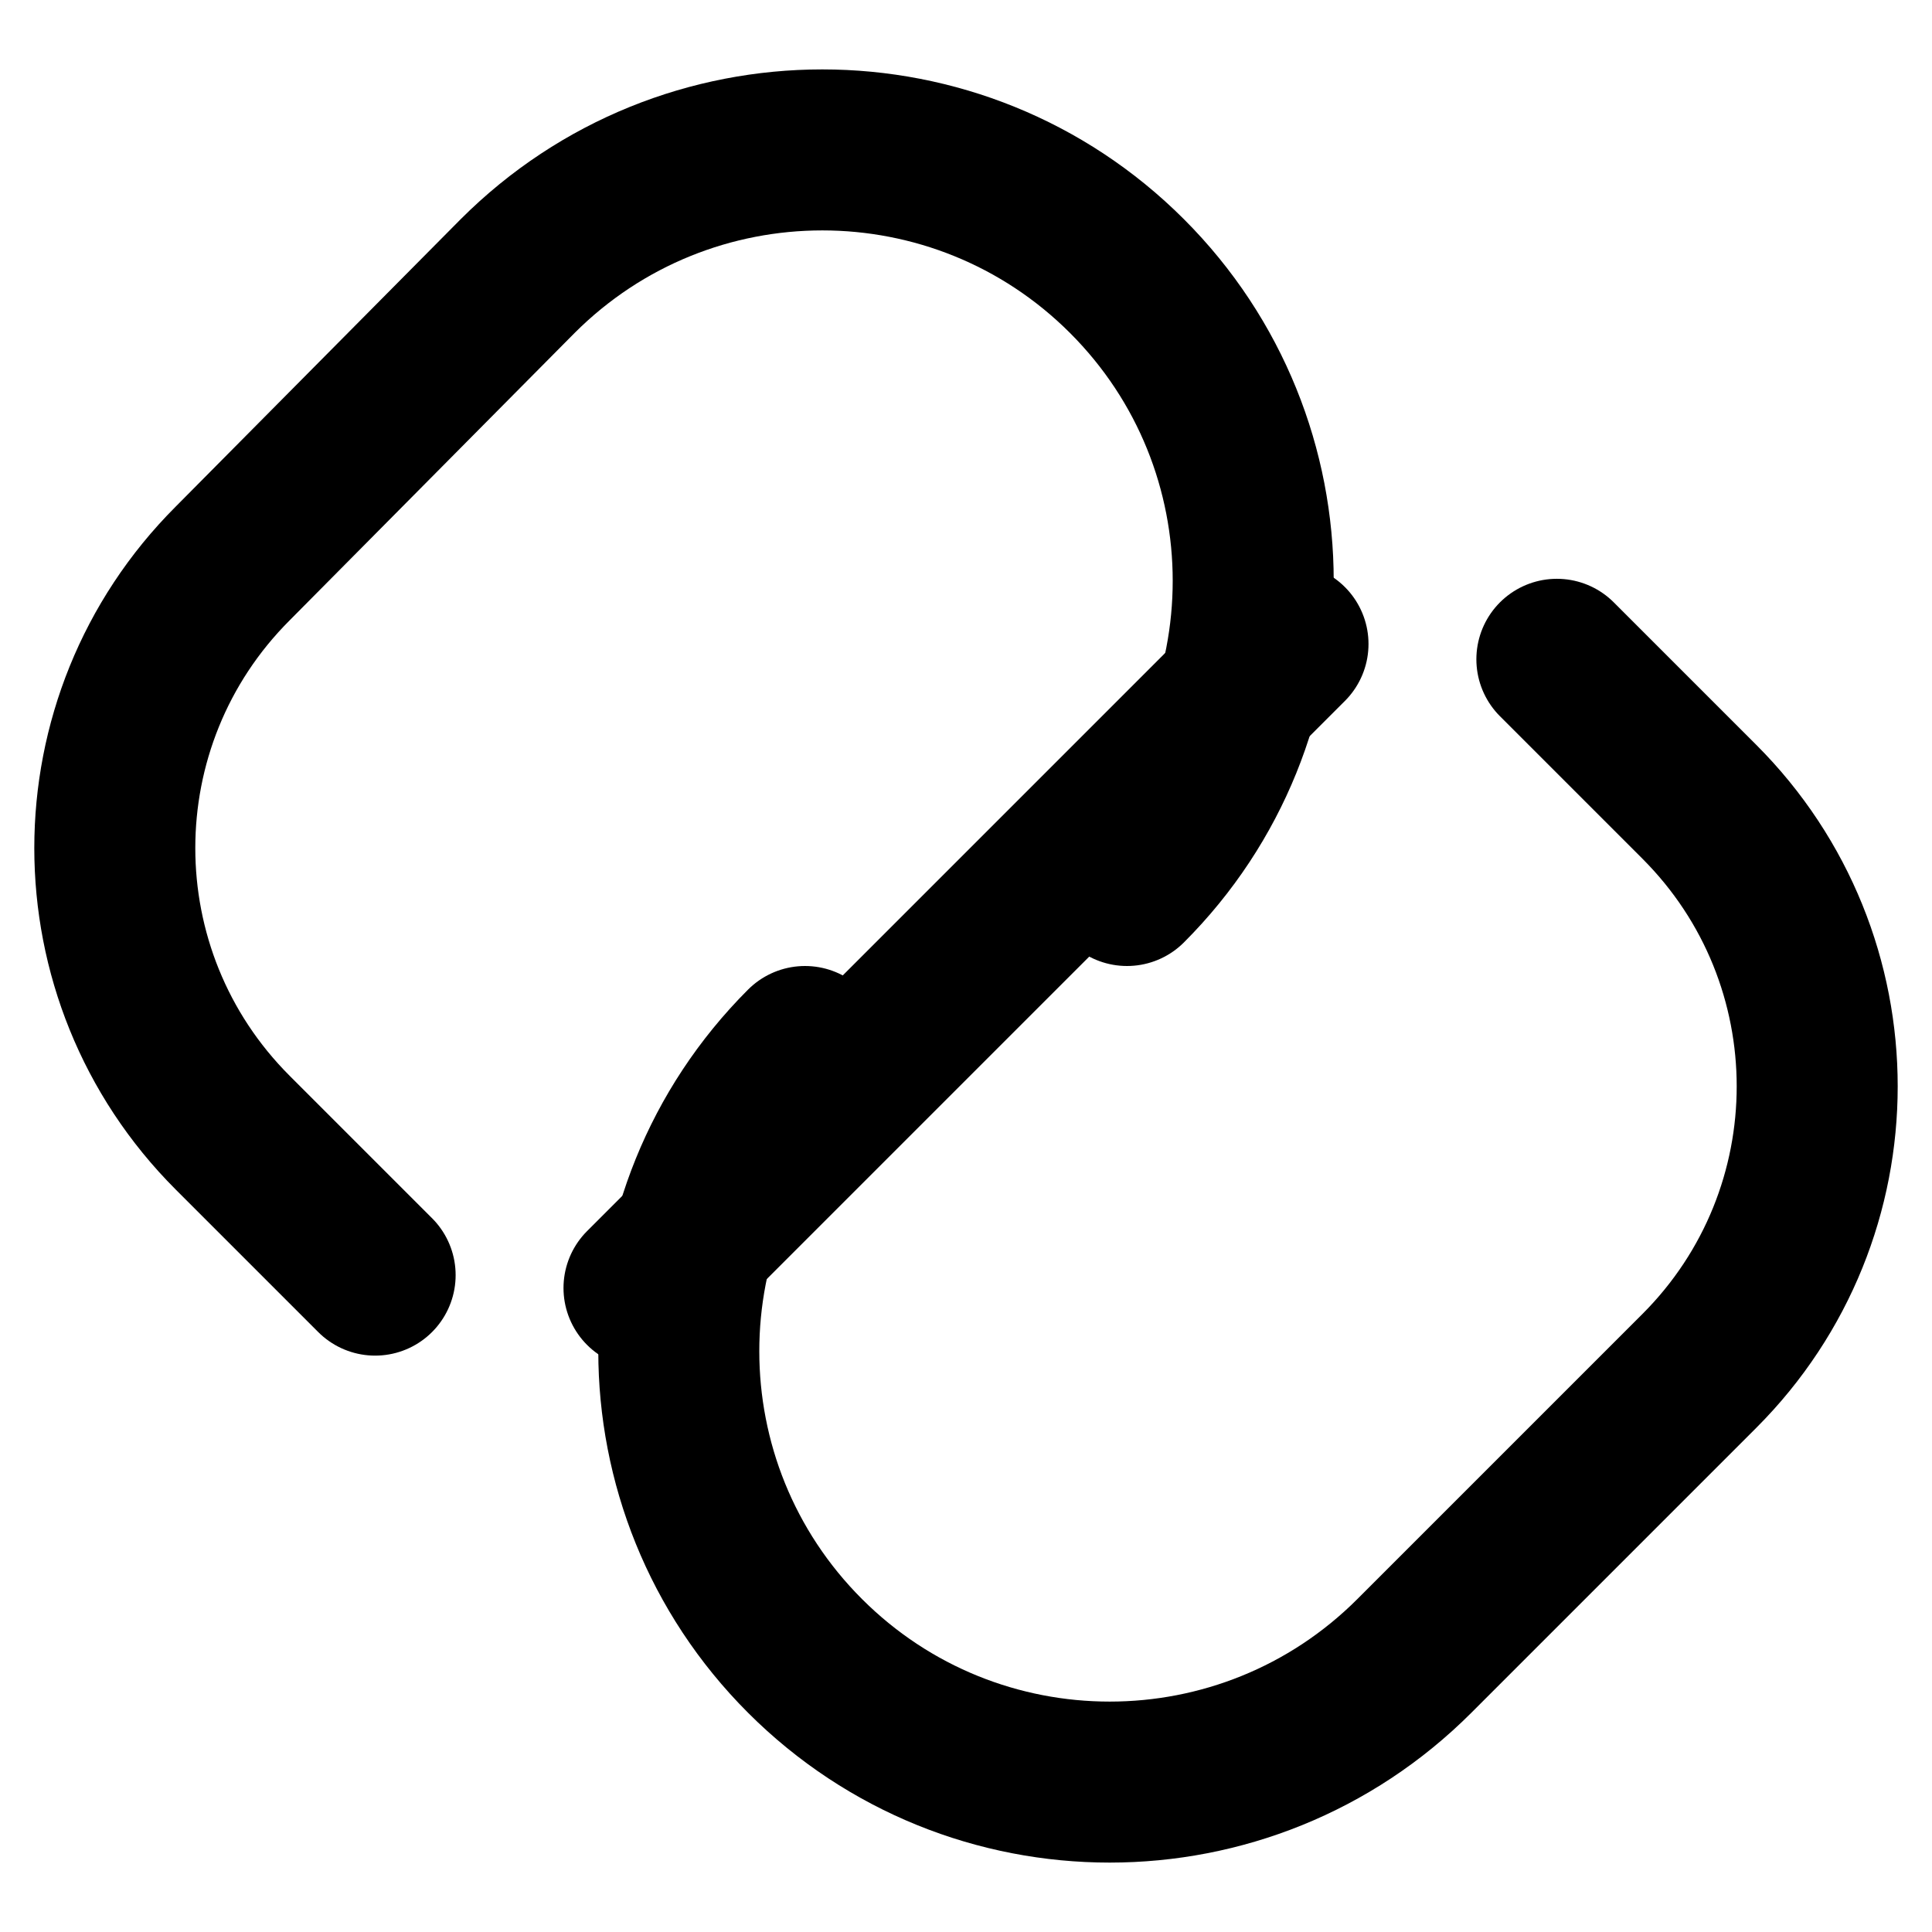
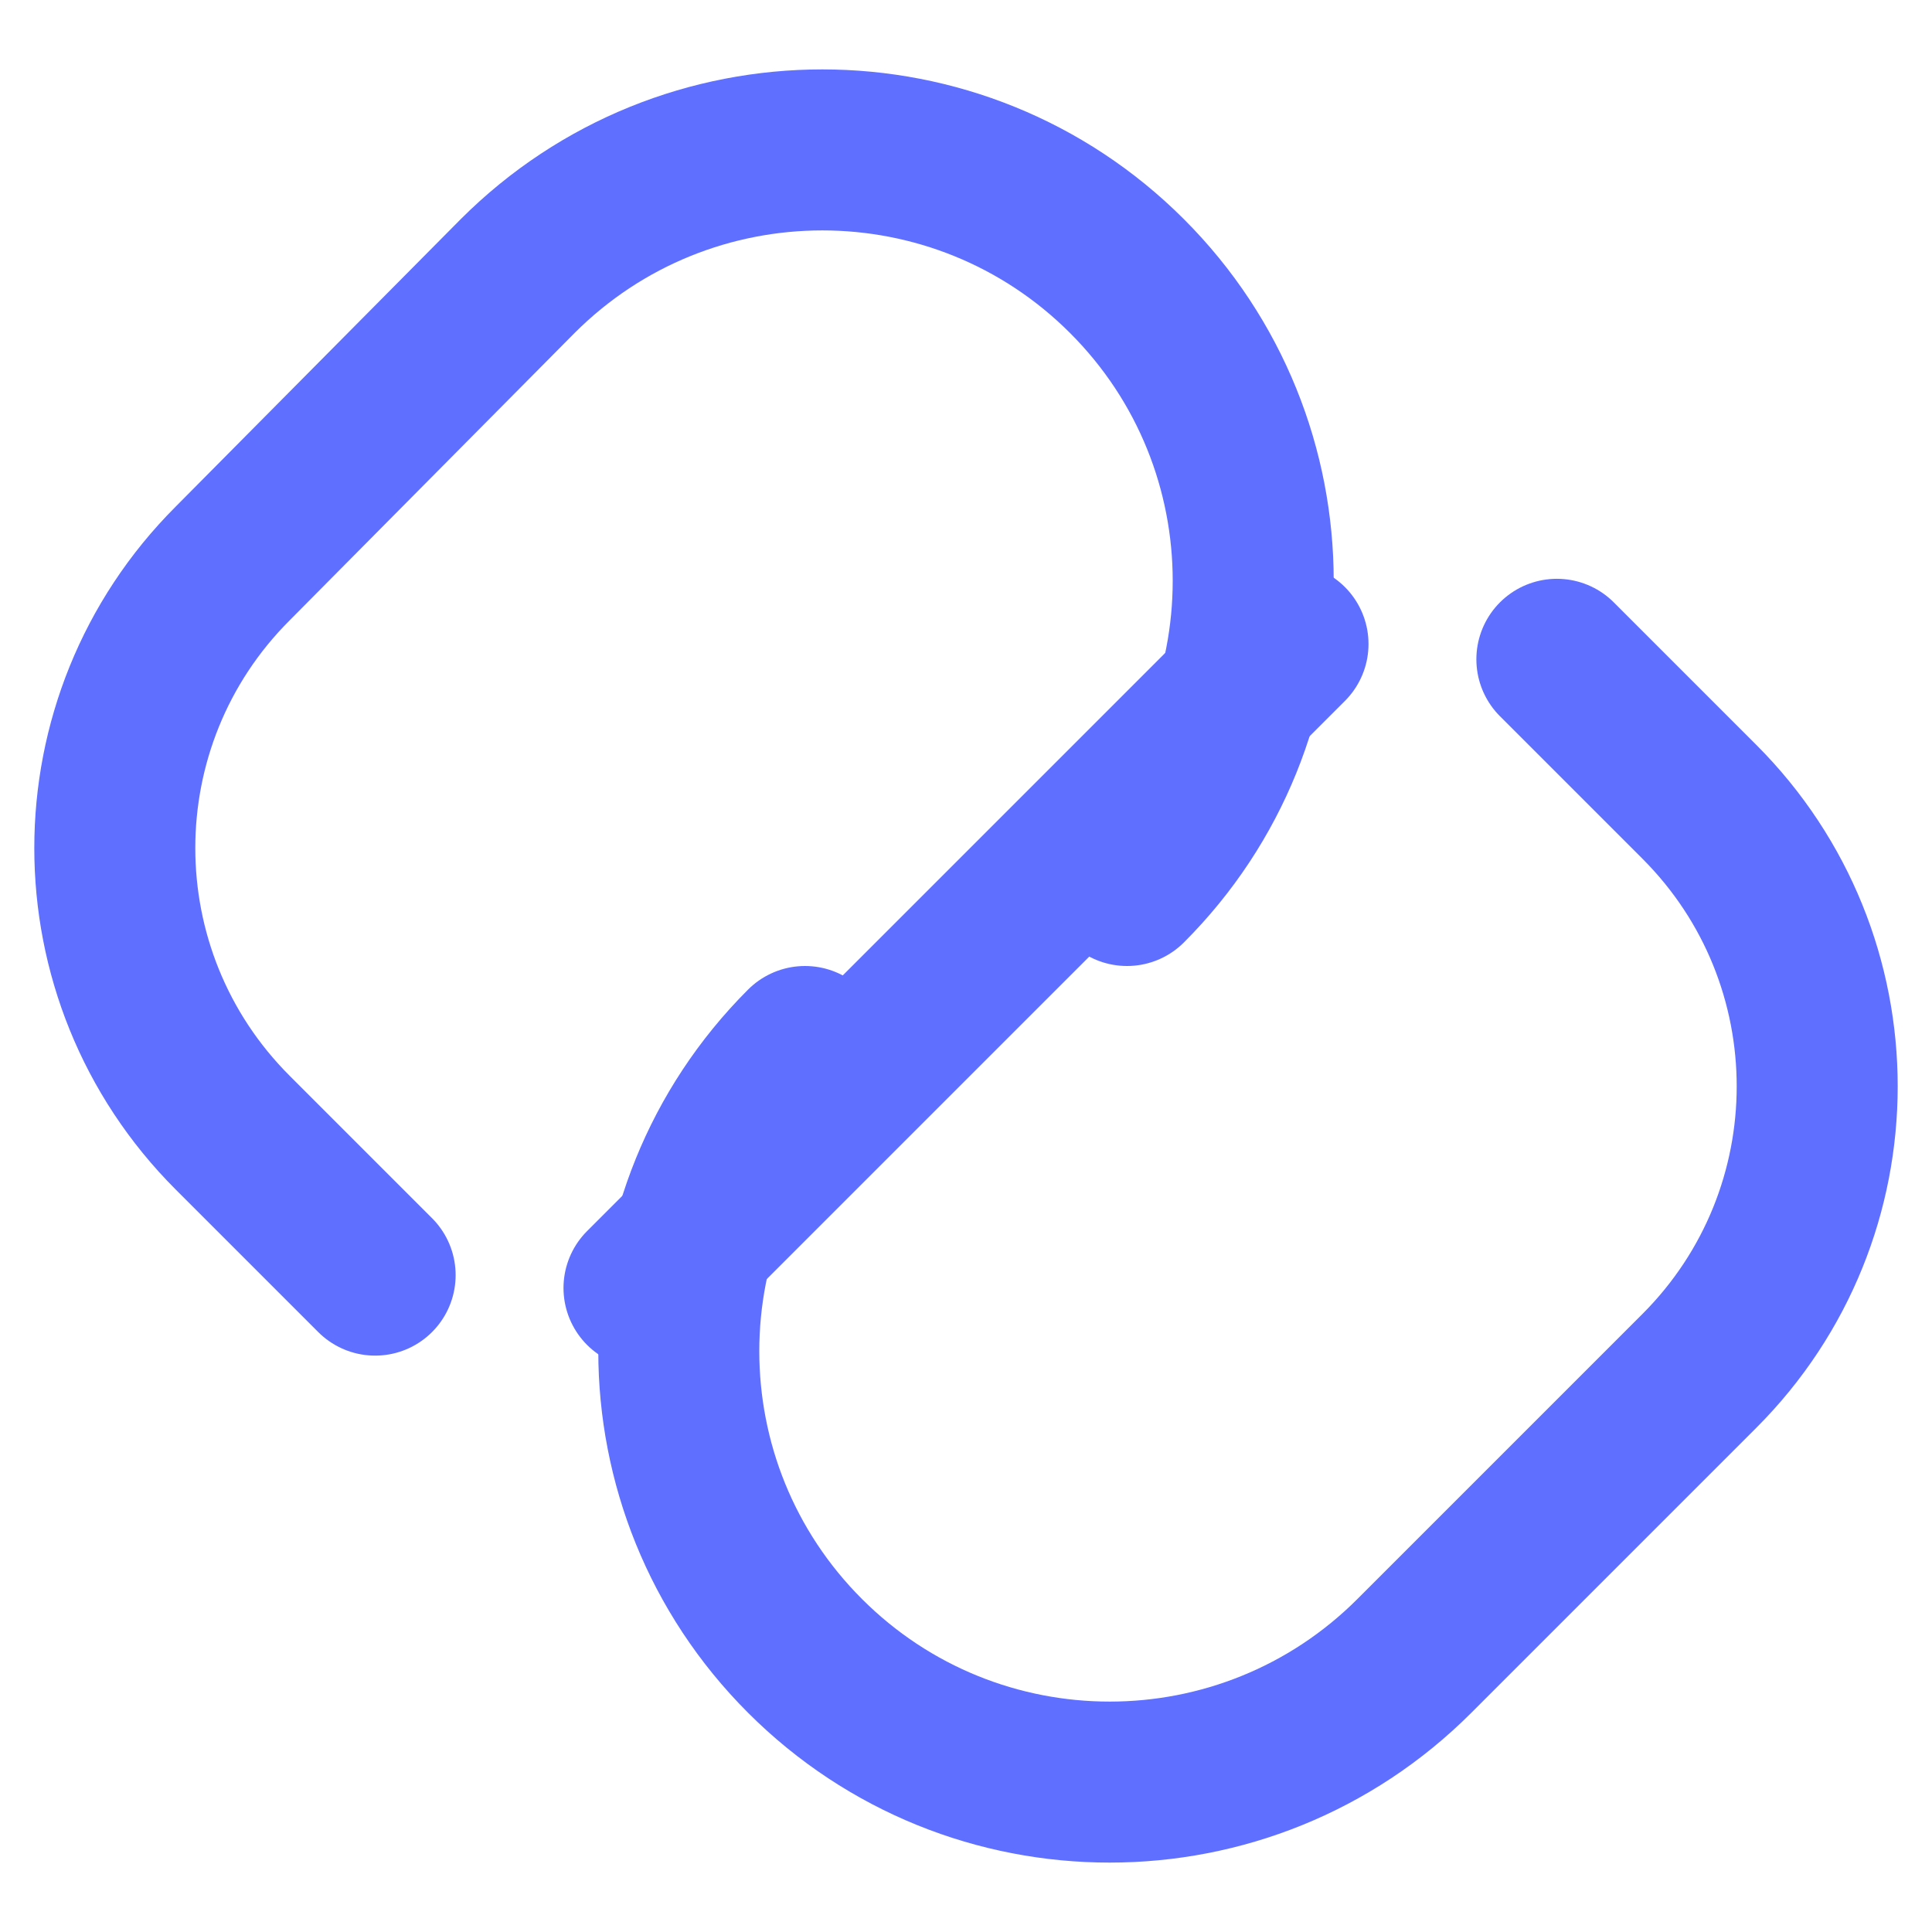
- <svg xmlns="http://www.w3.org/2000/svg" width="16" height="16" viewBox="0 0 24 24" fill="none" stroke="currentColor" stroke-width="2" stroke-linecap="round" stroke-linejoin="round" class="link-icon">
+ <svg width="20" height="20" viewBox="0 0 24 24" fill="none" stroke="#5F6FFF" stroke-width="2" stroke-linecap="round" stroke-linejoin="round" style="margin-right: 6px;">
  <path d="M10 13a5 5 0 0 0 7.57 7.57l3.54-3.54a5 5 0 0 0 0-7.07l-1.77-1.77" />
  <path d="M14 11a5 5 0 0 0-7.57-7.57L2.89 7a5 5 0 0 0 0 7.07l1.77 1.77" />
  <line x1="8" y1="16" x2="16" y2="8" />
</svg>
